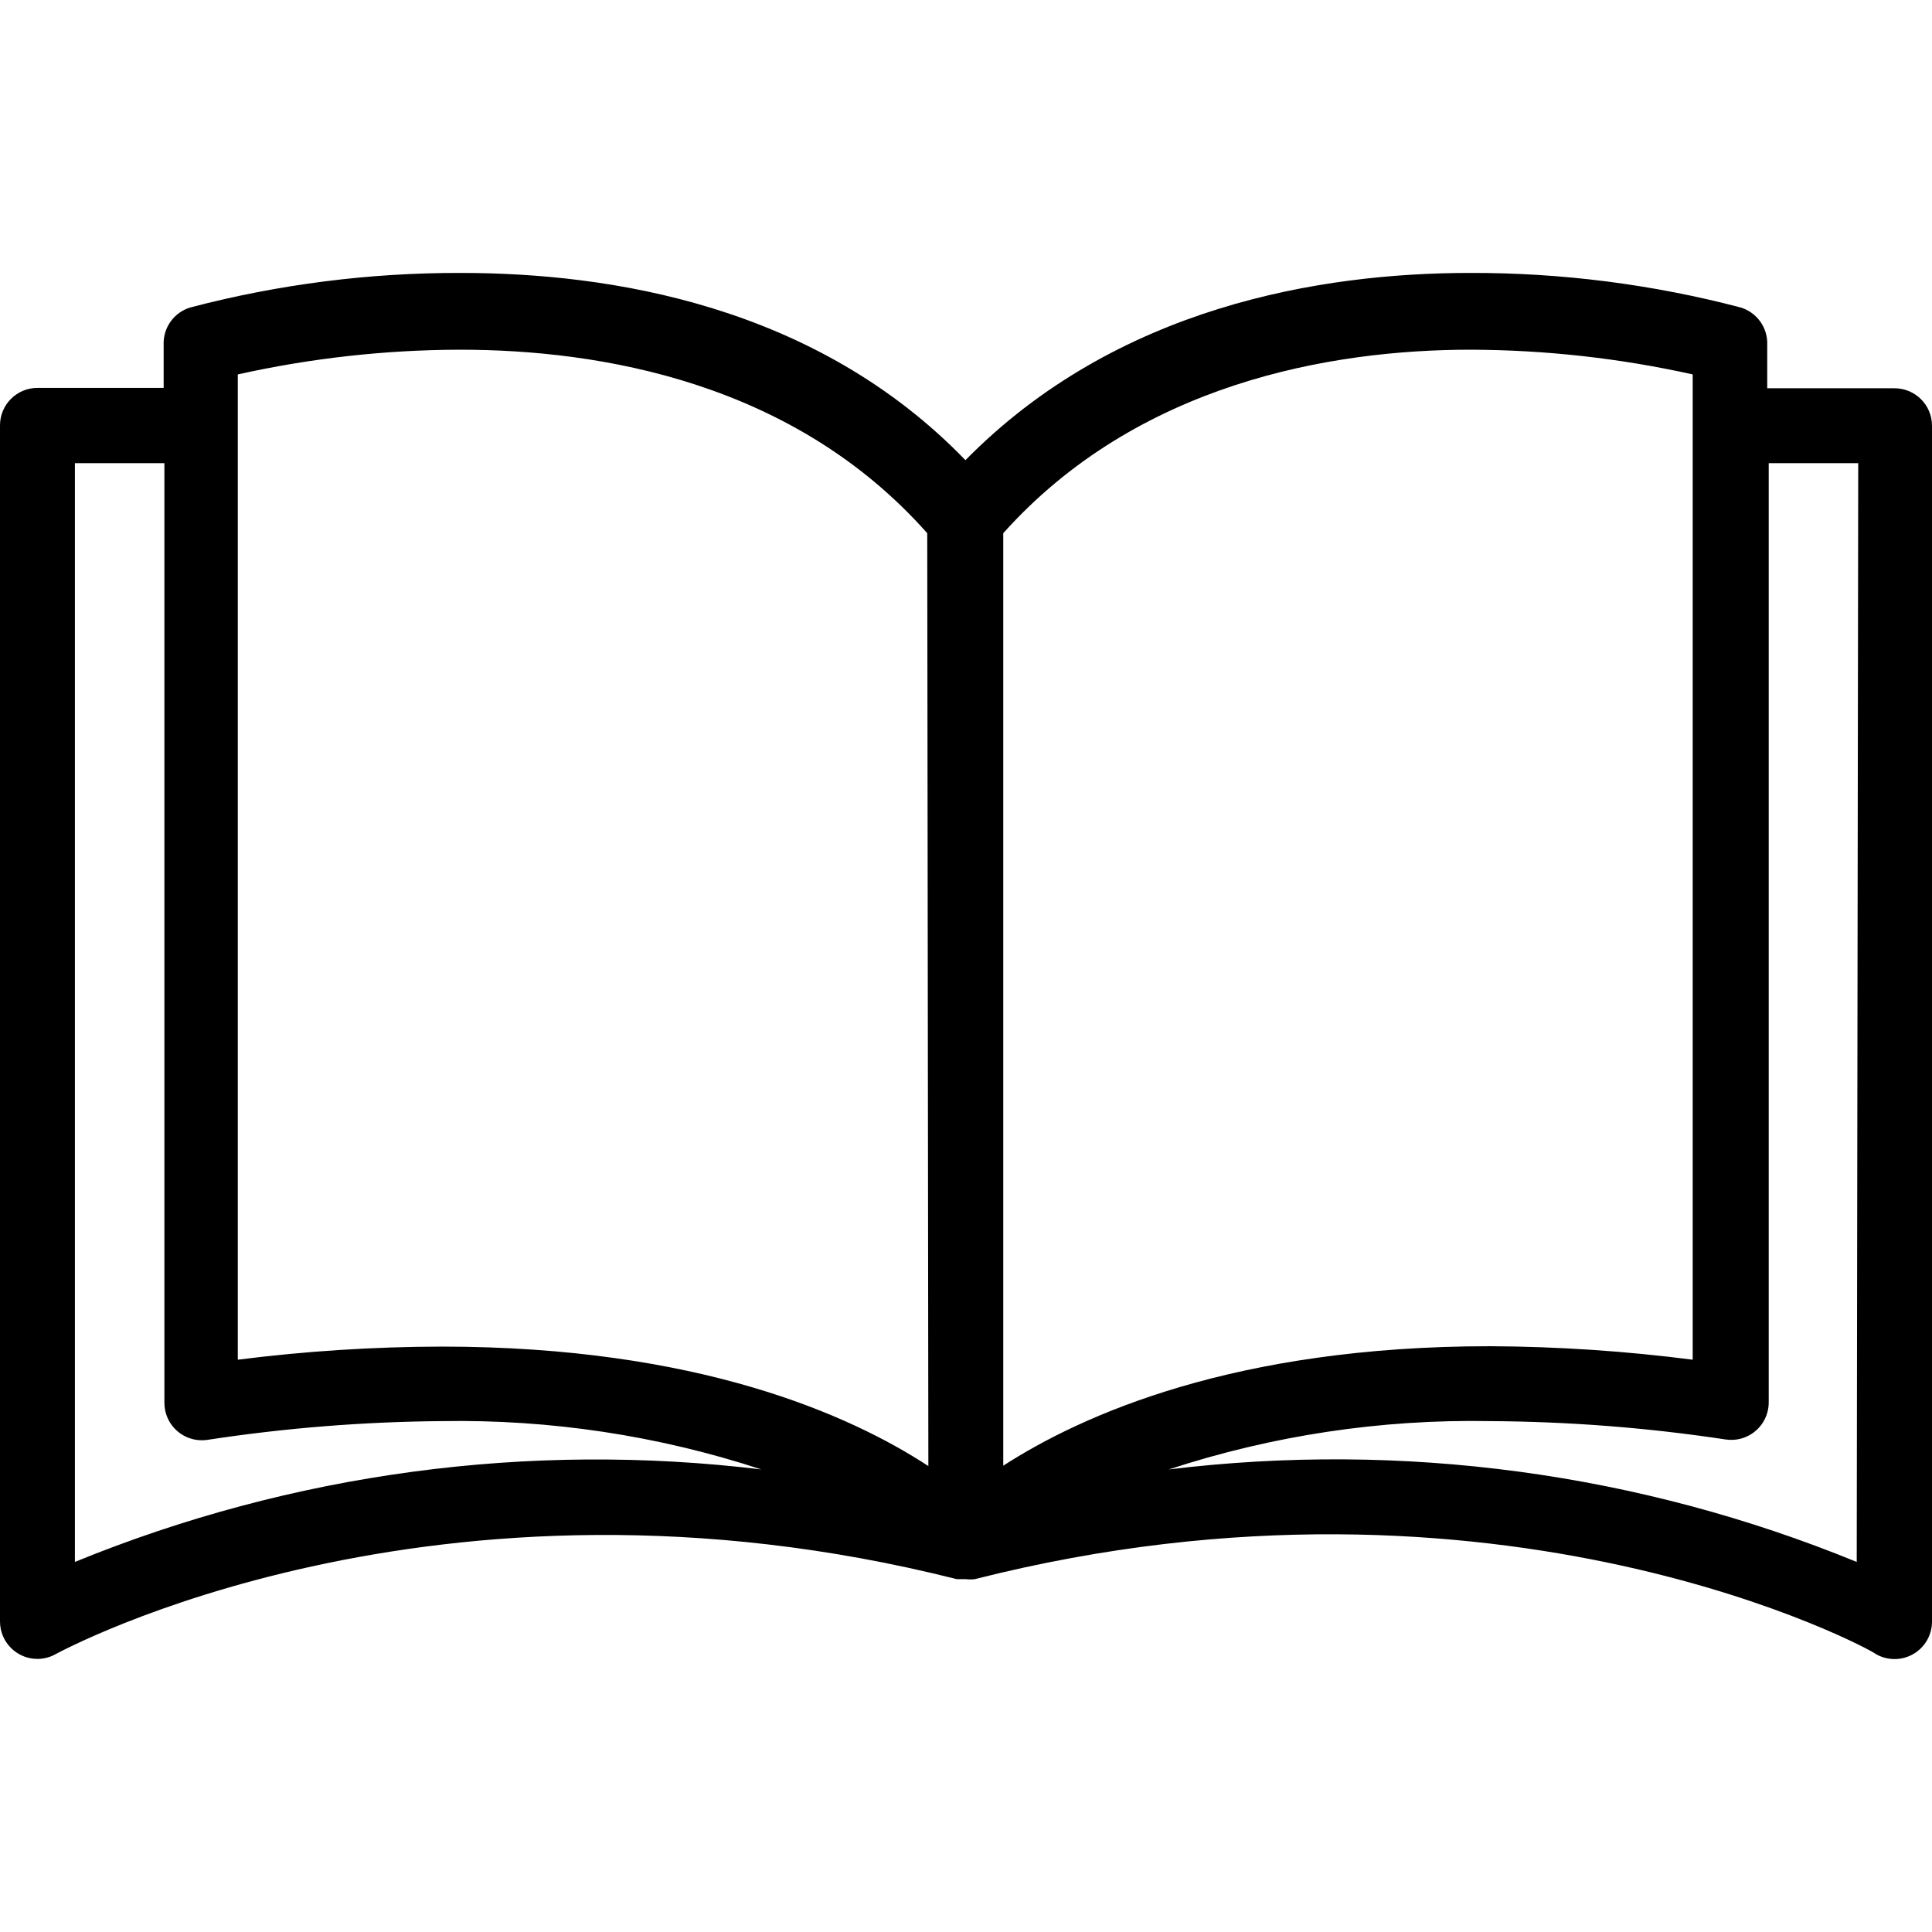
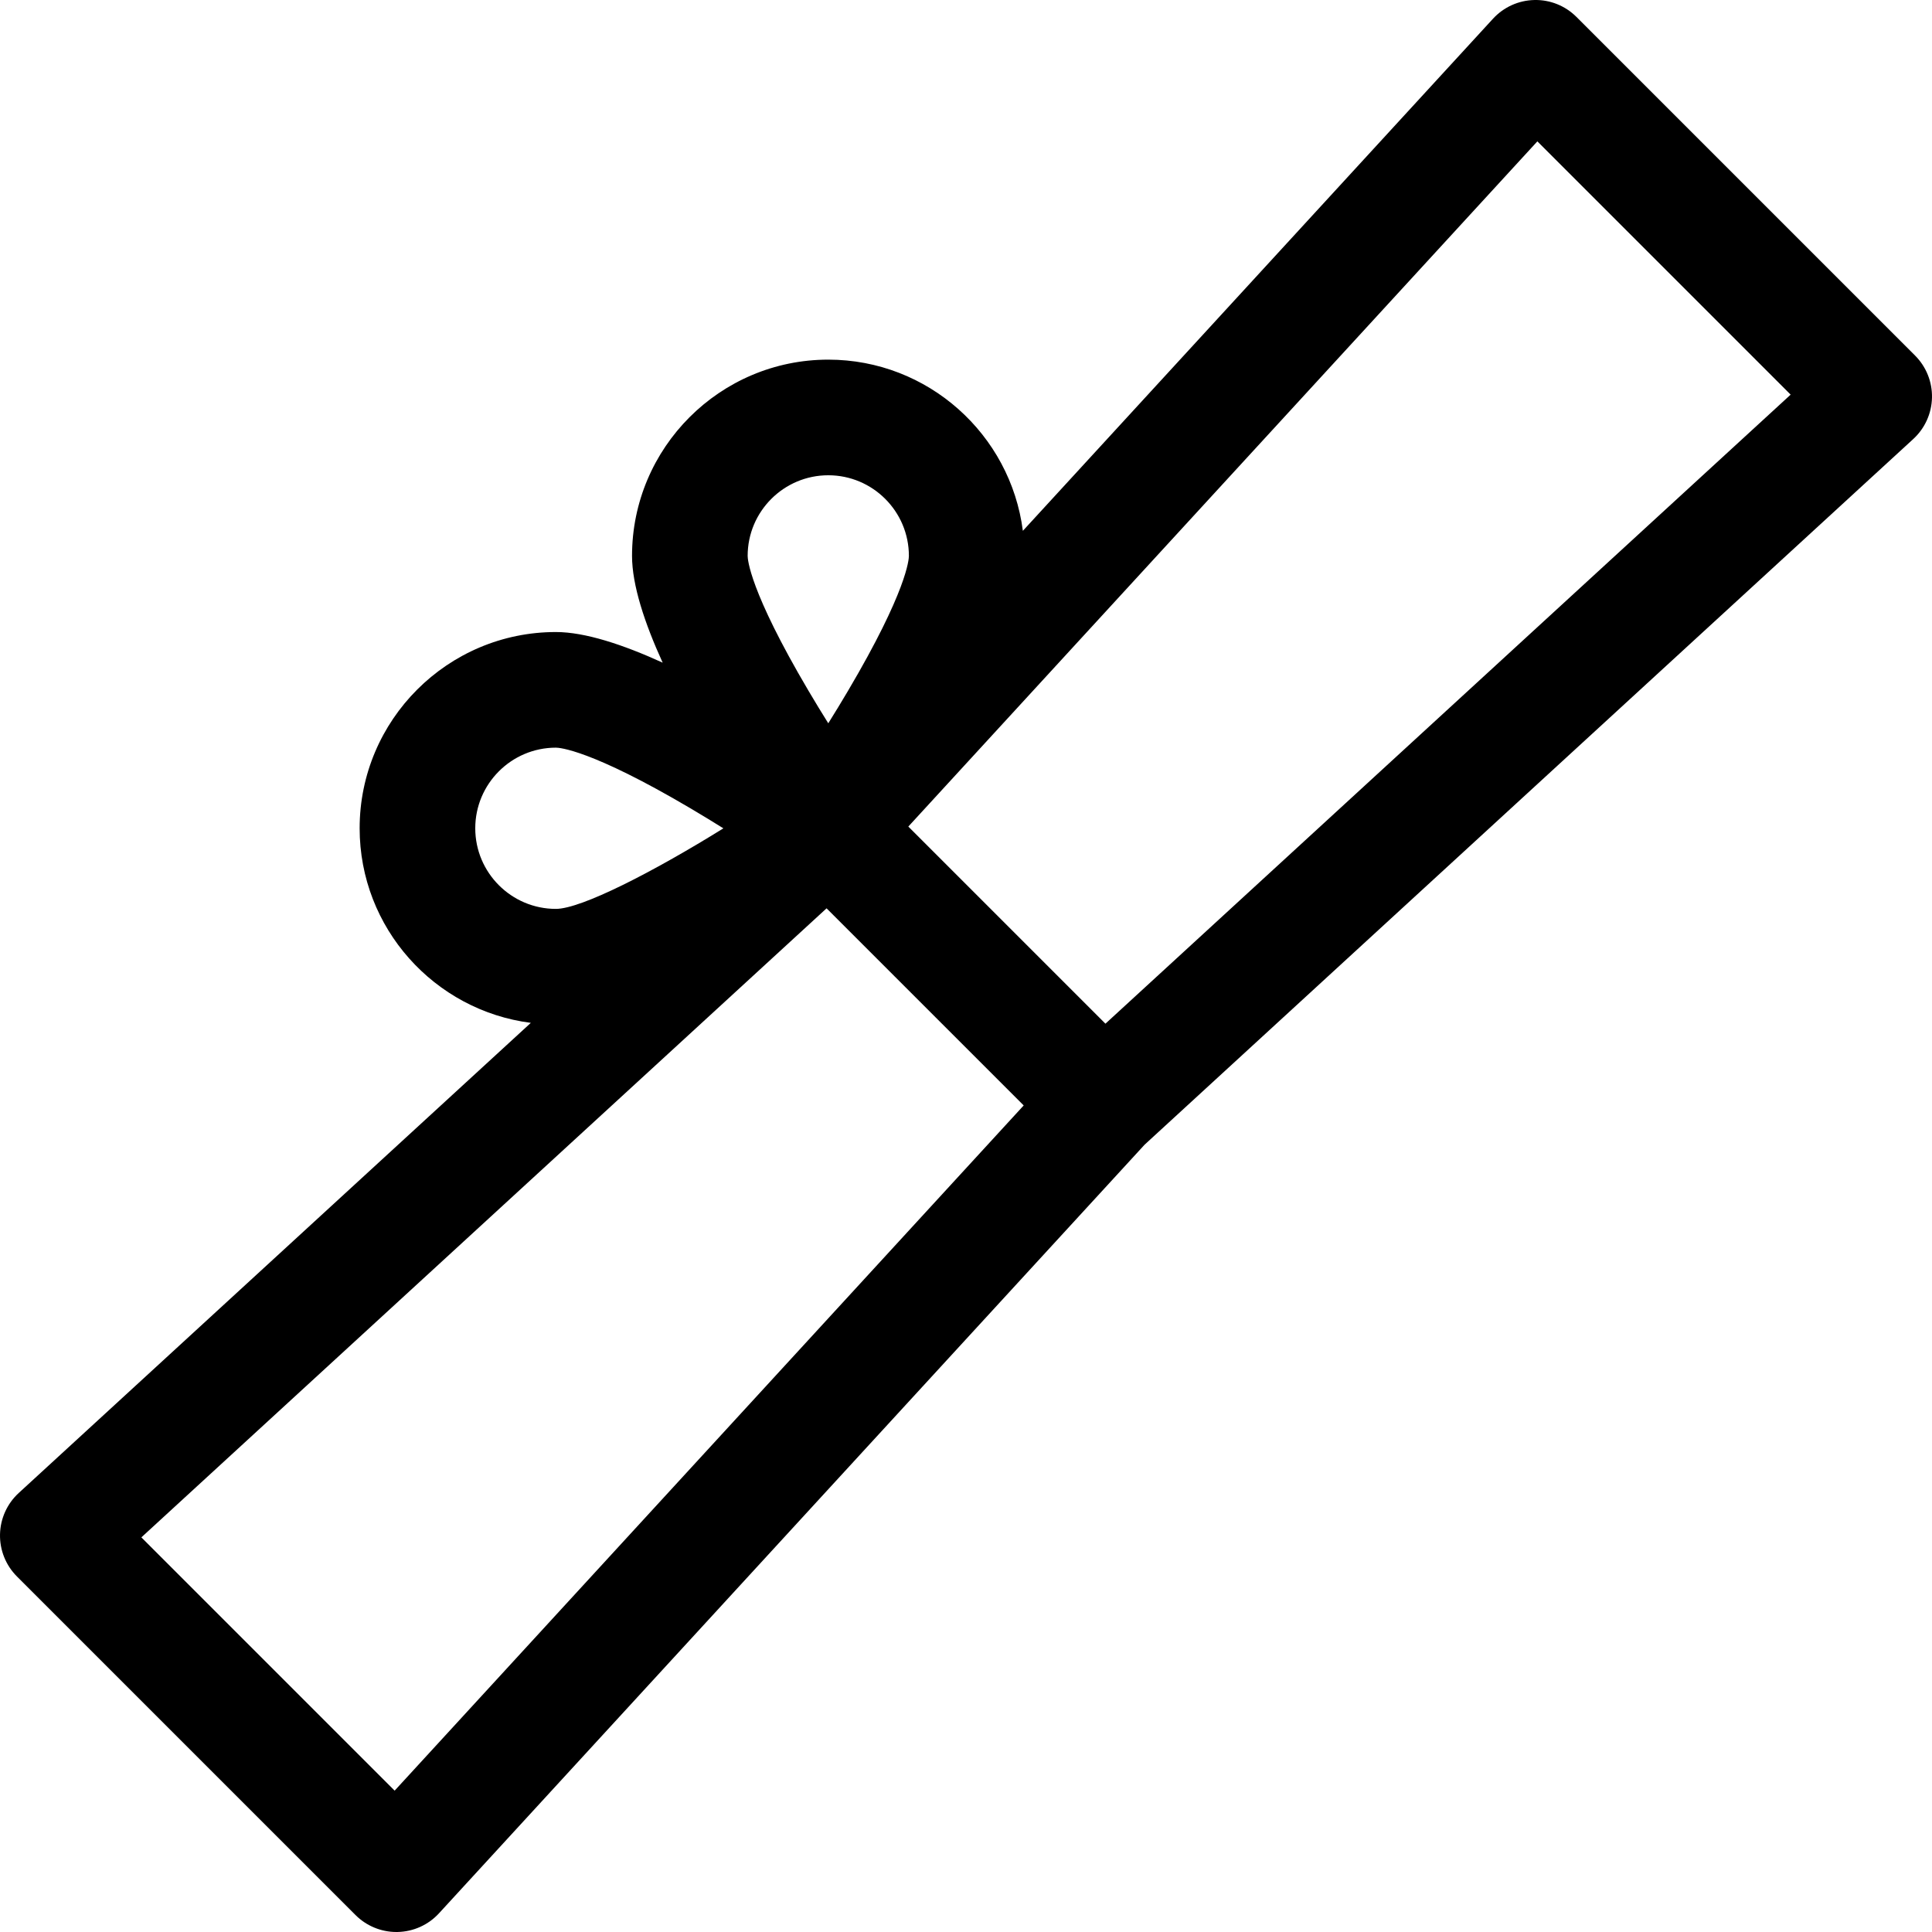
- <svg xmlns="http://www.w3.org/2000/svg" version="1.1" id="Capa_1" x="0px" y="0px" viewBox="0 0 412.72 412.72" style="enable-background:new 0 0 412.72 412.72;" xml:space="preserve">
+ <svg xmlns="http://www.w3.org/2000/svg" version="1.1" id="Capa_1" x="0px" y="0px" viewBox="0 0 512 512" style="enable-background:new 0 0 512 512;" xml:space="preserve">
  <g>
    <g>
-       <path d="M404.72,82.944c-0.027,0-0.054,0-0.08,0h0h-27.12v-9.28c0.146-3.673-2.23-6.974-5.76-8    c-18.828-4.934-38.216-7.408-57.68-7.36c-32,0-75.6,7.2-107.84,40c-32-33.12-75.92-40-107.84-40    c-19.464-0.048-38.852,2.426-57.68,7.36c-3.53,1.026-5.906,4.327-5.76,8v9.2H8c-4.418,0-8,3.582-8,8v255.52c0,4.418,3.582,8,8,8    c1.374-0.004,2.724-0.362,3.92-1.04c0.8-0.4,80.8-44.16,192.48-16h1.2h0.72c0.638,0.077,1.282,0.077,1.92,0    c112-28.4,192,15.28,192.48,16c2.475,1.429,5.525,1.429,8,0c2.46-1.42,3.983-4.039,4-6.88V90.944    C412.72,86.526,409.139,82.944,404.72,82.944z M16,333.664V98.944h19.12v200.64c-0.05,4.418,3.491,8.04,7.909,8.09    c0.432,0.005,0.864-0.025,1.291-0.09c16.55-2.527,33.259-3.864,50-4c23.19-0.402,46.283,3.086,68.32,10.32    C112.875,307.886,62.397,314.688,16,333.664z M94.32,287.664c-14.551,0.033-29.085,0.968-43.52,2.8V79.984    c15.576-3.47,31.482-5.241,47.44-5.28c29.92,0,71.2,6.88,99.84,39.2l0.24,199.28C181.68,302.304,149.2,287.664,94.32,287.664z     M214.32,113.904c28.64-32,69.92-39.2,99.84-39.2c15.957,0.047,31.863,1.817,47.44,5.28v210.48    c-14.354-1.849-28.808-2.811-43.28-2.88c-54.56,0-87.12,14.64-104,25.52V113.904z M396.64,333.664    c-46.496-19.028-97.09-25.831-146.96-19.76c22.141-7.26,45.344-10.749,68.64-10.32c16.846,0.094,33.663,1.404,50.32,3.92    c4.368,0.663,8.447-2.341,9.11-6.709c0.065-0.427,0.095-0.859,0.09-1.291V98.944h19.12L396.64,333.664z" />
+       <path d="M507.513,94.223L417.779,4.488c-2.954-2.954-6.977-4.583-11.161-4.484c-4.175,0.089-8.134,1.879-10.958,4.957    L271.069,140.675c-3.273-25.551-25.141-45.367-51.568-45.367c-28.677,0-52.006,23.33-52.006,52.006    c0,7.732,3.334,17.808,8.116,28.297c-10.489-4.782-20.565-8.116-28.297-8.116c-28.676,0-52.006,23.329-52.006,52.006    c0,26.425,19.817,48.295,45.367,51.568L4.961,395.659c-3.077,2.825-4.867,6.783-4.957,10.958    c-0.09,4.175,1.531,8.207,4.484,11.161l89.734,89.734c2.876,2.876,6.774,4.488,10.833,4.488c0.108,0,0.219-0.001,0.328-0.003    c4.175-0.089,8.134-1.879,10.958-4.957l187.001-203.697l203.697-187.001c3.077-2.825,4.867-6.783,4.957-10.958    C512.086,101.208,510.467,97.176,507.513,94.223z M219.502,125.95c11.781,0,21.364,9.584,21.364,21.364    c0,0.864-0.452,9.206-16.112,35.728c-1.768,2.996-3.543,5.903-5.252,8.637c-1.709-2.734-3.484-5.641-5.253-8.637    c-15.66-26.522-16.112-34.864-16.112-35.728C198.137,135.533,207.721,125.95,219.502,125.95z M125.949,219.501    c0-11.781,9.584-21.364,21.364-21.364c0.864,0,9.206,0.452,35.728,16.112c3.005,1.774,5.922,3.555,8.663,5.269    c-18.638,11.574-37.679,21.348-44.392,21.348C135.534,240.866,125.949,231.282,125.949,219.501z M104.584,474.54l-67.121-67.121    L219.05,240.716l52.238,52.238L104.584,474.54z M292.953,271.286l-52.238-52.238L407.418,37.462l67.121,67.122L292.953,271.286z" />
    </g>
  </g>
  <g>
</g>
  <g>
</g>
  <g>
</g>
  <g>
</g>
  <g>
</g>
  <g>
</g>
  <g>
</g>
  <g>
</g>
  <g>
</g>
  <g>
</g>
  <g>
</g>
  <g>
</g>
  <g>
</g>
  <g>
</g>
  <g>
</g>
</svg>
